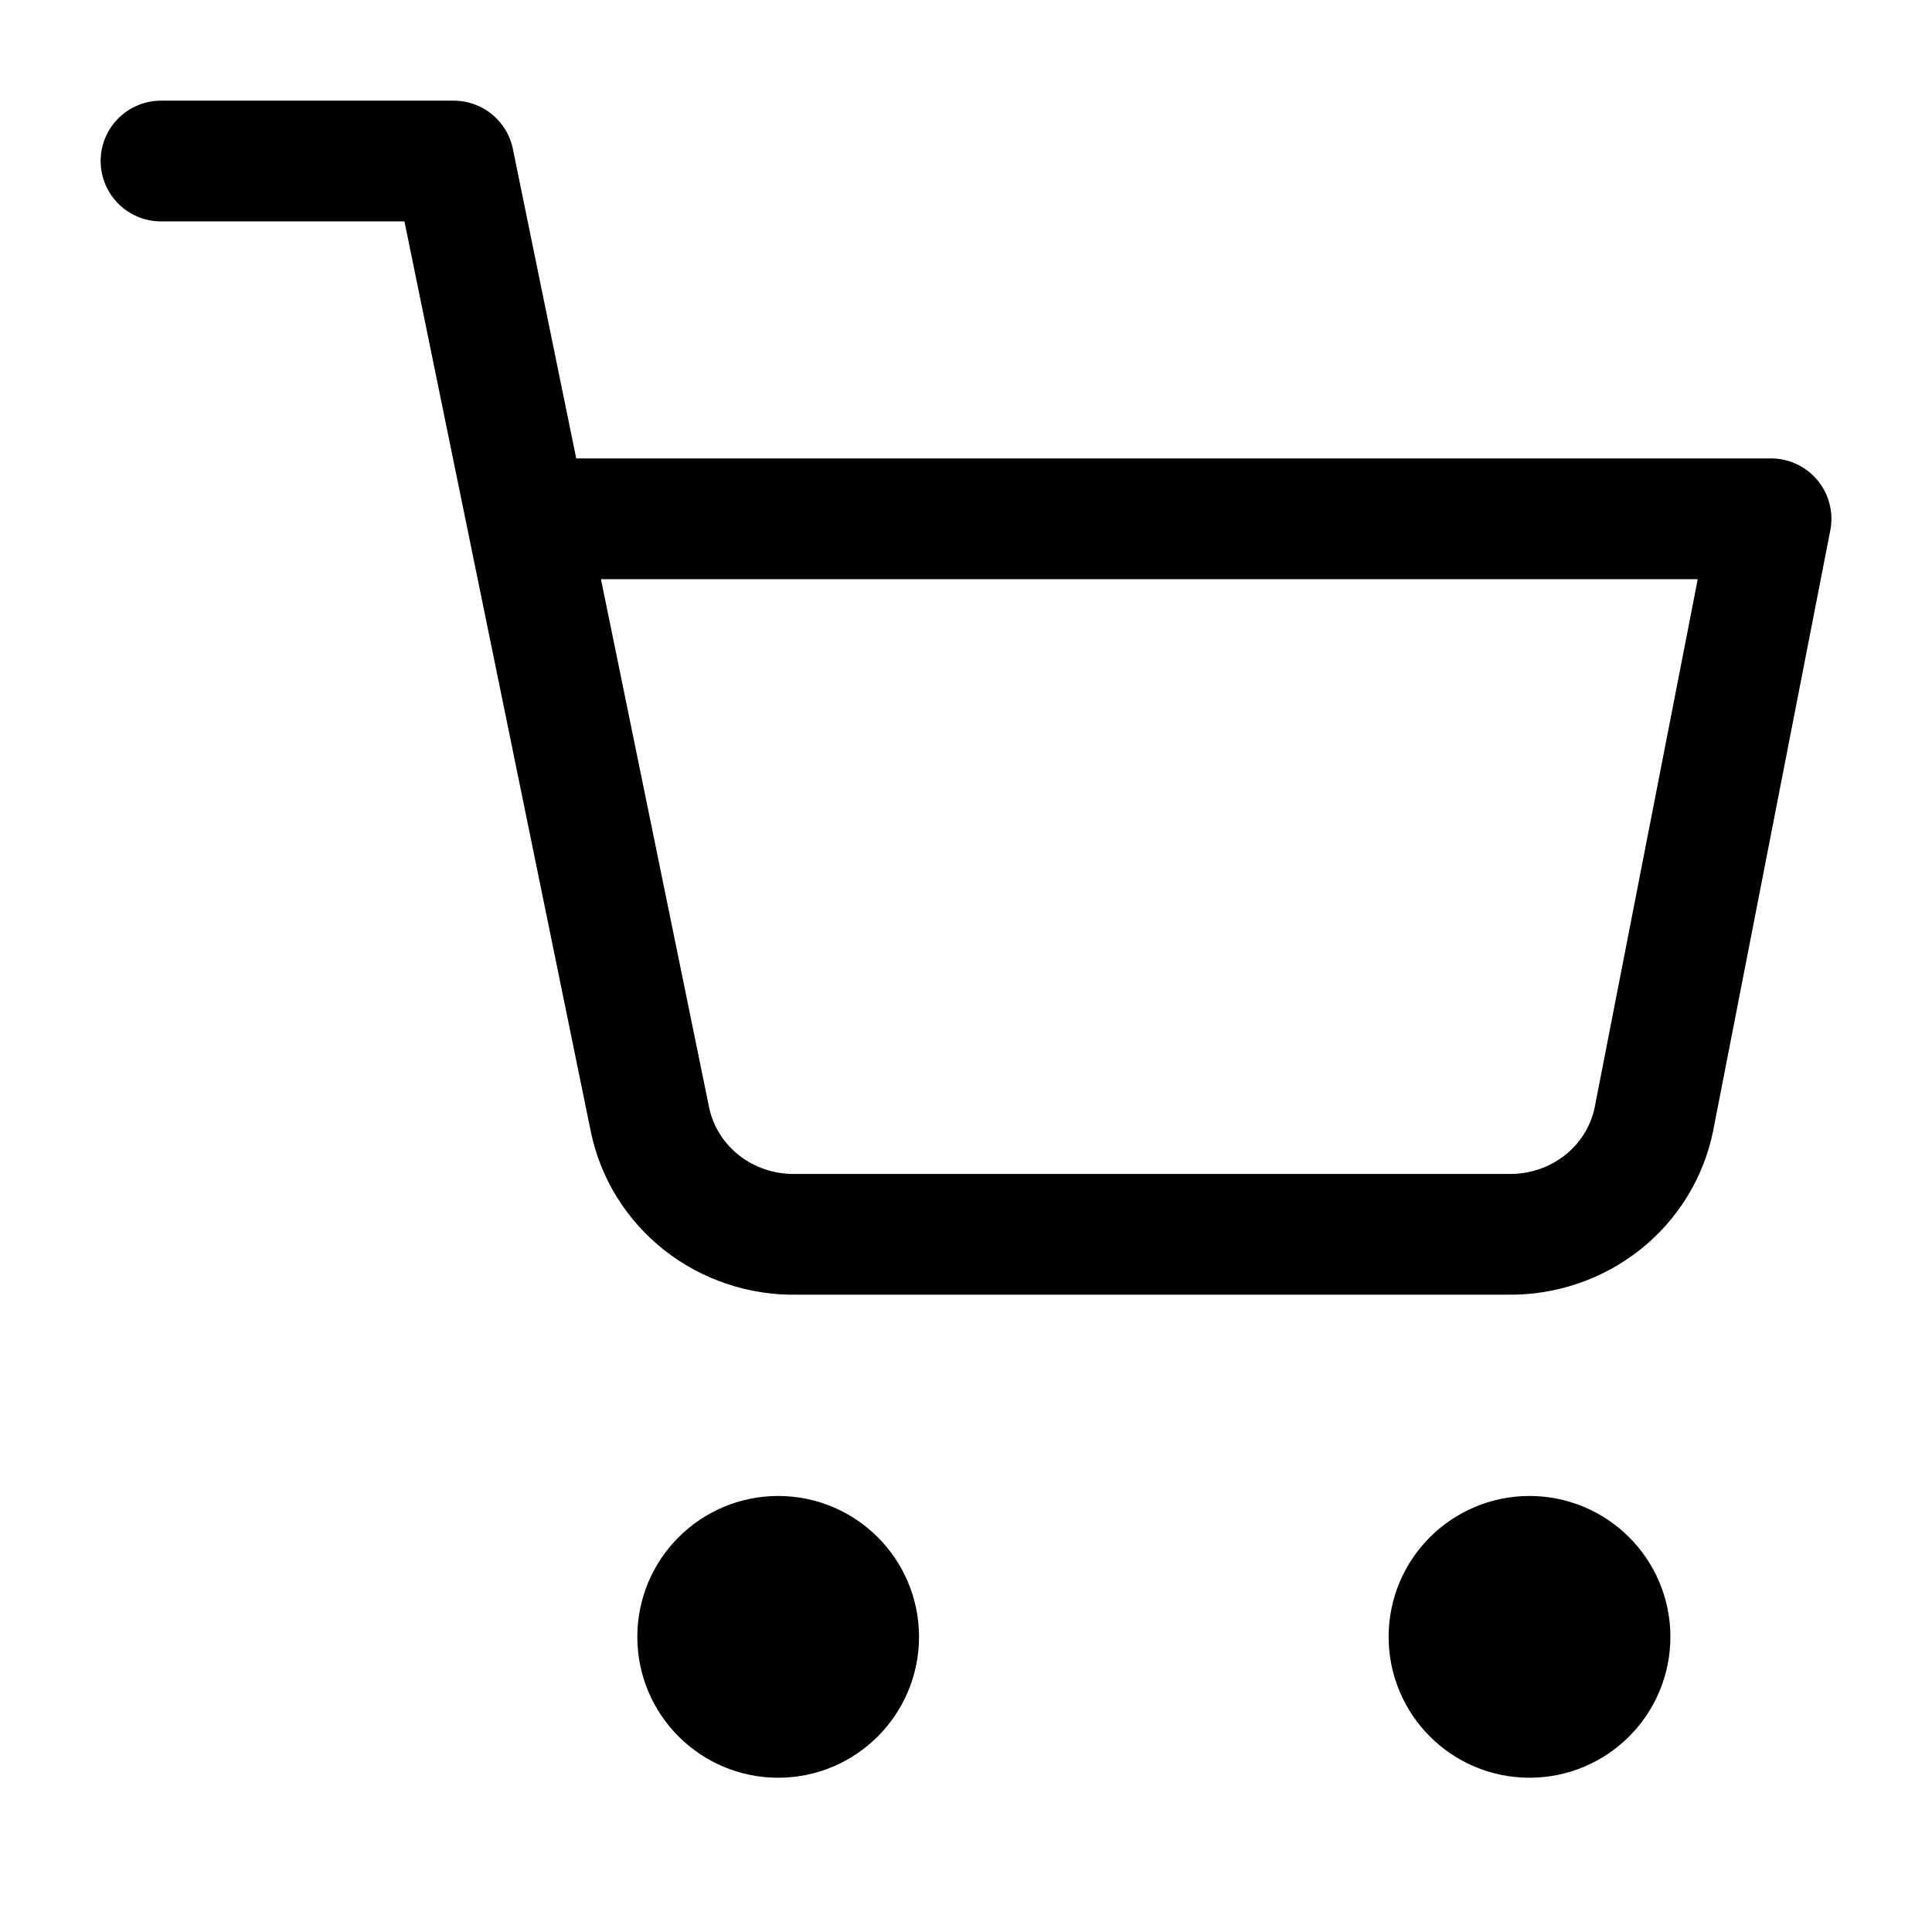
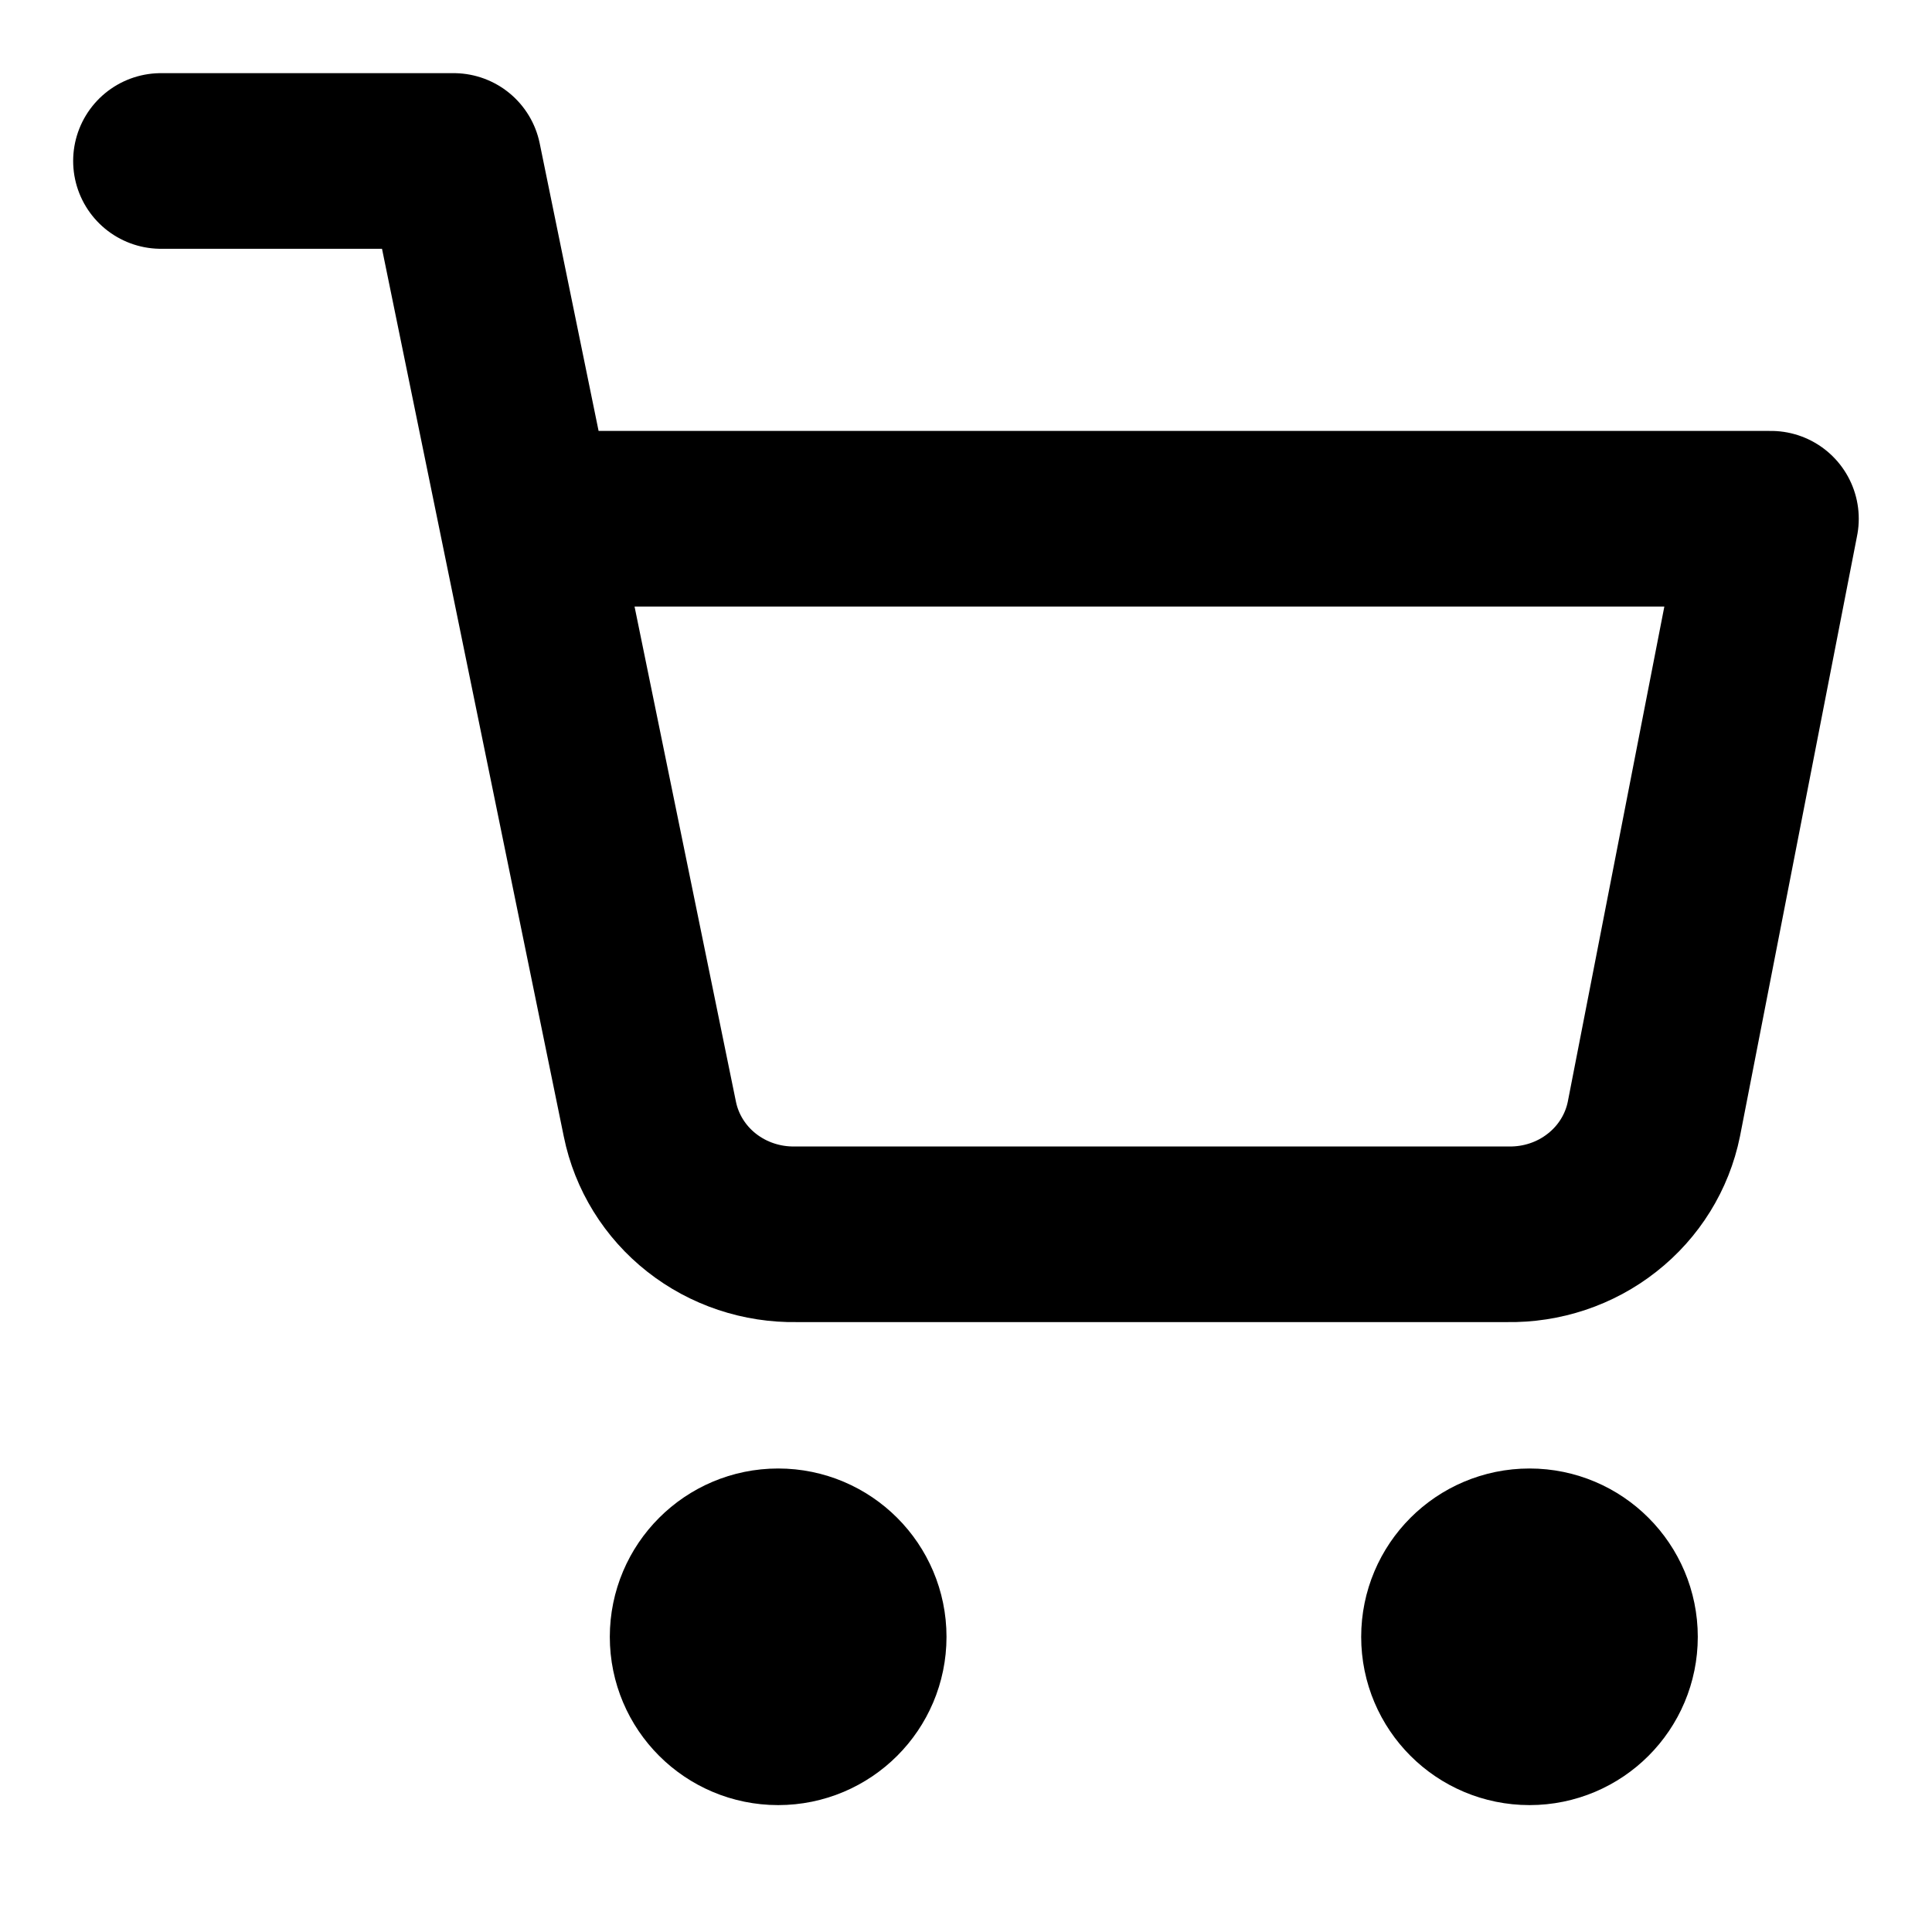
- <svg xmlns="http://www.w3.org/2000/svg" width="32" height="32" viewBox="0 0 32 32" fill="none">
-   <path d="M12.889 28.445C13.625 28.445 14.222 27.848 14.222 27.111C14.222 26.375 13.625 25.778 12.889 25.778C12.153 25.778 11.556 26.375 11.556 27.111C11.556 27.848 12.153 28.445 12.889 28.445Z" fill="black" stroke="black" stroke-width="2" stroke-linecap="round" stroke-linejoin="round" />
-   <path d="M25.333 28.445C26.07 28.445 26.667 27.848 26.667 27.111C26.667 26.375 26.07 25.778 25.333 25.778C24.597 25.778 24 26.375 24 27.111C24 27.848 24.597 28.445 25.333 28.445Z" fill="black" stroke="black" stroke-width="2" stroke-linecap="round" stroke-linejoin="round" />
-   <path d="M2.667 2.667H7.515L10.764 18.536C10.875 19.082 11.178 19.572 11.622 19.921C12.065 20.269 12.619 20.455 13.188 20.444H24.97C25.539 20.455 26.093 20.269 26.537 19.921C26.98 19.572 27.283 19.082 27.394 18.536L29.334 8.593H8.728" stroke="black" stroke-width="2" stroke-linecap="round" stroke-linejoin="round" />
+ <svg xmlns="http://www.w3.org/2000/svg" width="22" height="22" viewBox="0 0 22 22" fill="none">
+   <path d="M8.861 19.555C9.367 19.555 9.778 19.145 9.778 18.639C9.778 18.133 9.367 17.722 8.861 17.722C8.355 17.722 7.944 18.133 7.944 18.639C7.944 19.145 8.355 19.555 8.861 19.555Z" fill="black" stroke="black" stroke-width="2" stroke-linecap="round" stroke-linejoin="round" />
+   <path d="M17.417 19.555C17.923 19.555 18.333 19.145 18.333 18.639C18.333 18.133 17.923 17.722 17.417 17.722C16.91 17.722 16.5 18.133 16.5 18.639C16.5 19.145 16.91 19.555 17.417 19.555Z" fill="black" stroke="black" stroke-width="2" stroke-linecap="round" stroke-linejoin="round" />
+   <path d="M1.833 1.833H5.166L7.4 12.743C7.476 13.118 7.685 13.456 7.989 13.695C8.294 13.935 8.675 14.062 9.066 14.055H17.166C17.557 14.062 17.939 13.935 18.243 13.695C18.548 13.456 18.757 13.118 18.833 12.743L20.166 5.907H6" stroke="black" stroke-width="2" stroke-linecap="round" stroke-linejoin="round" />
</svg>
